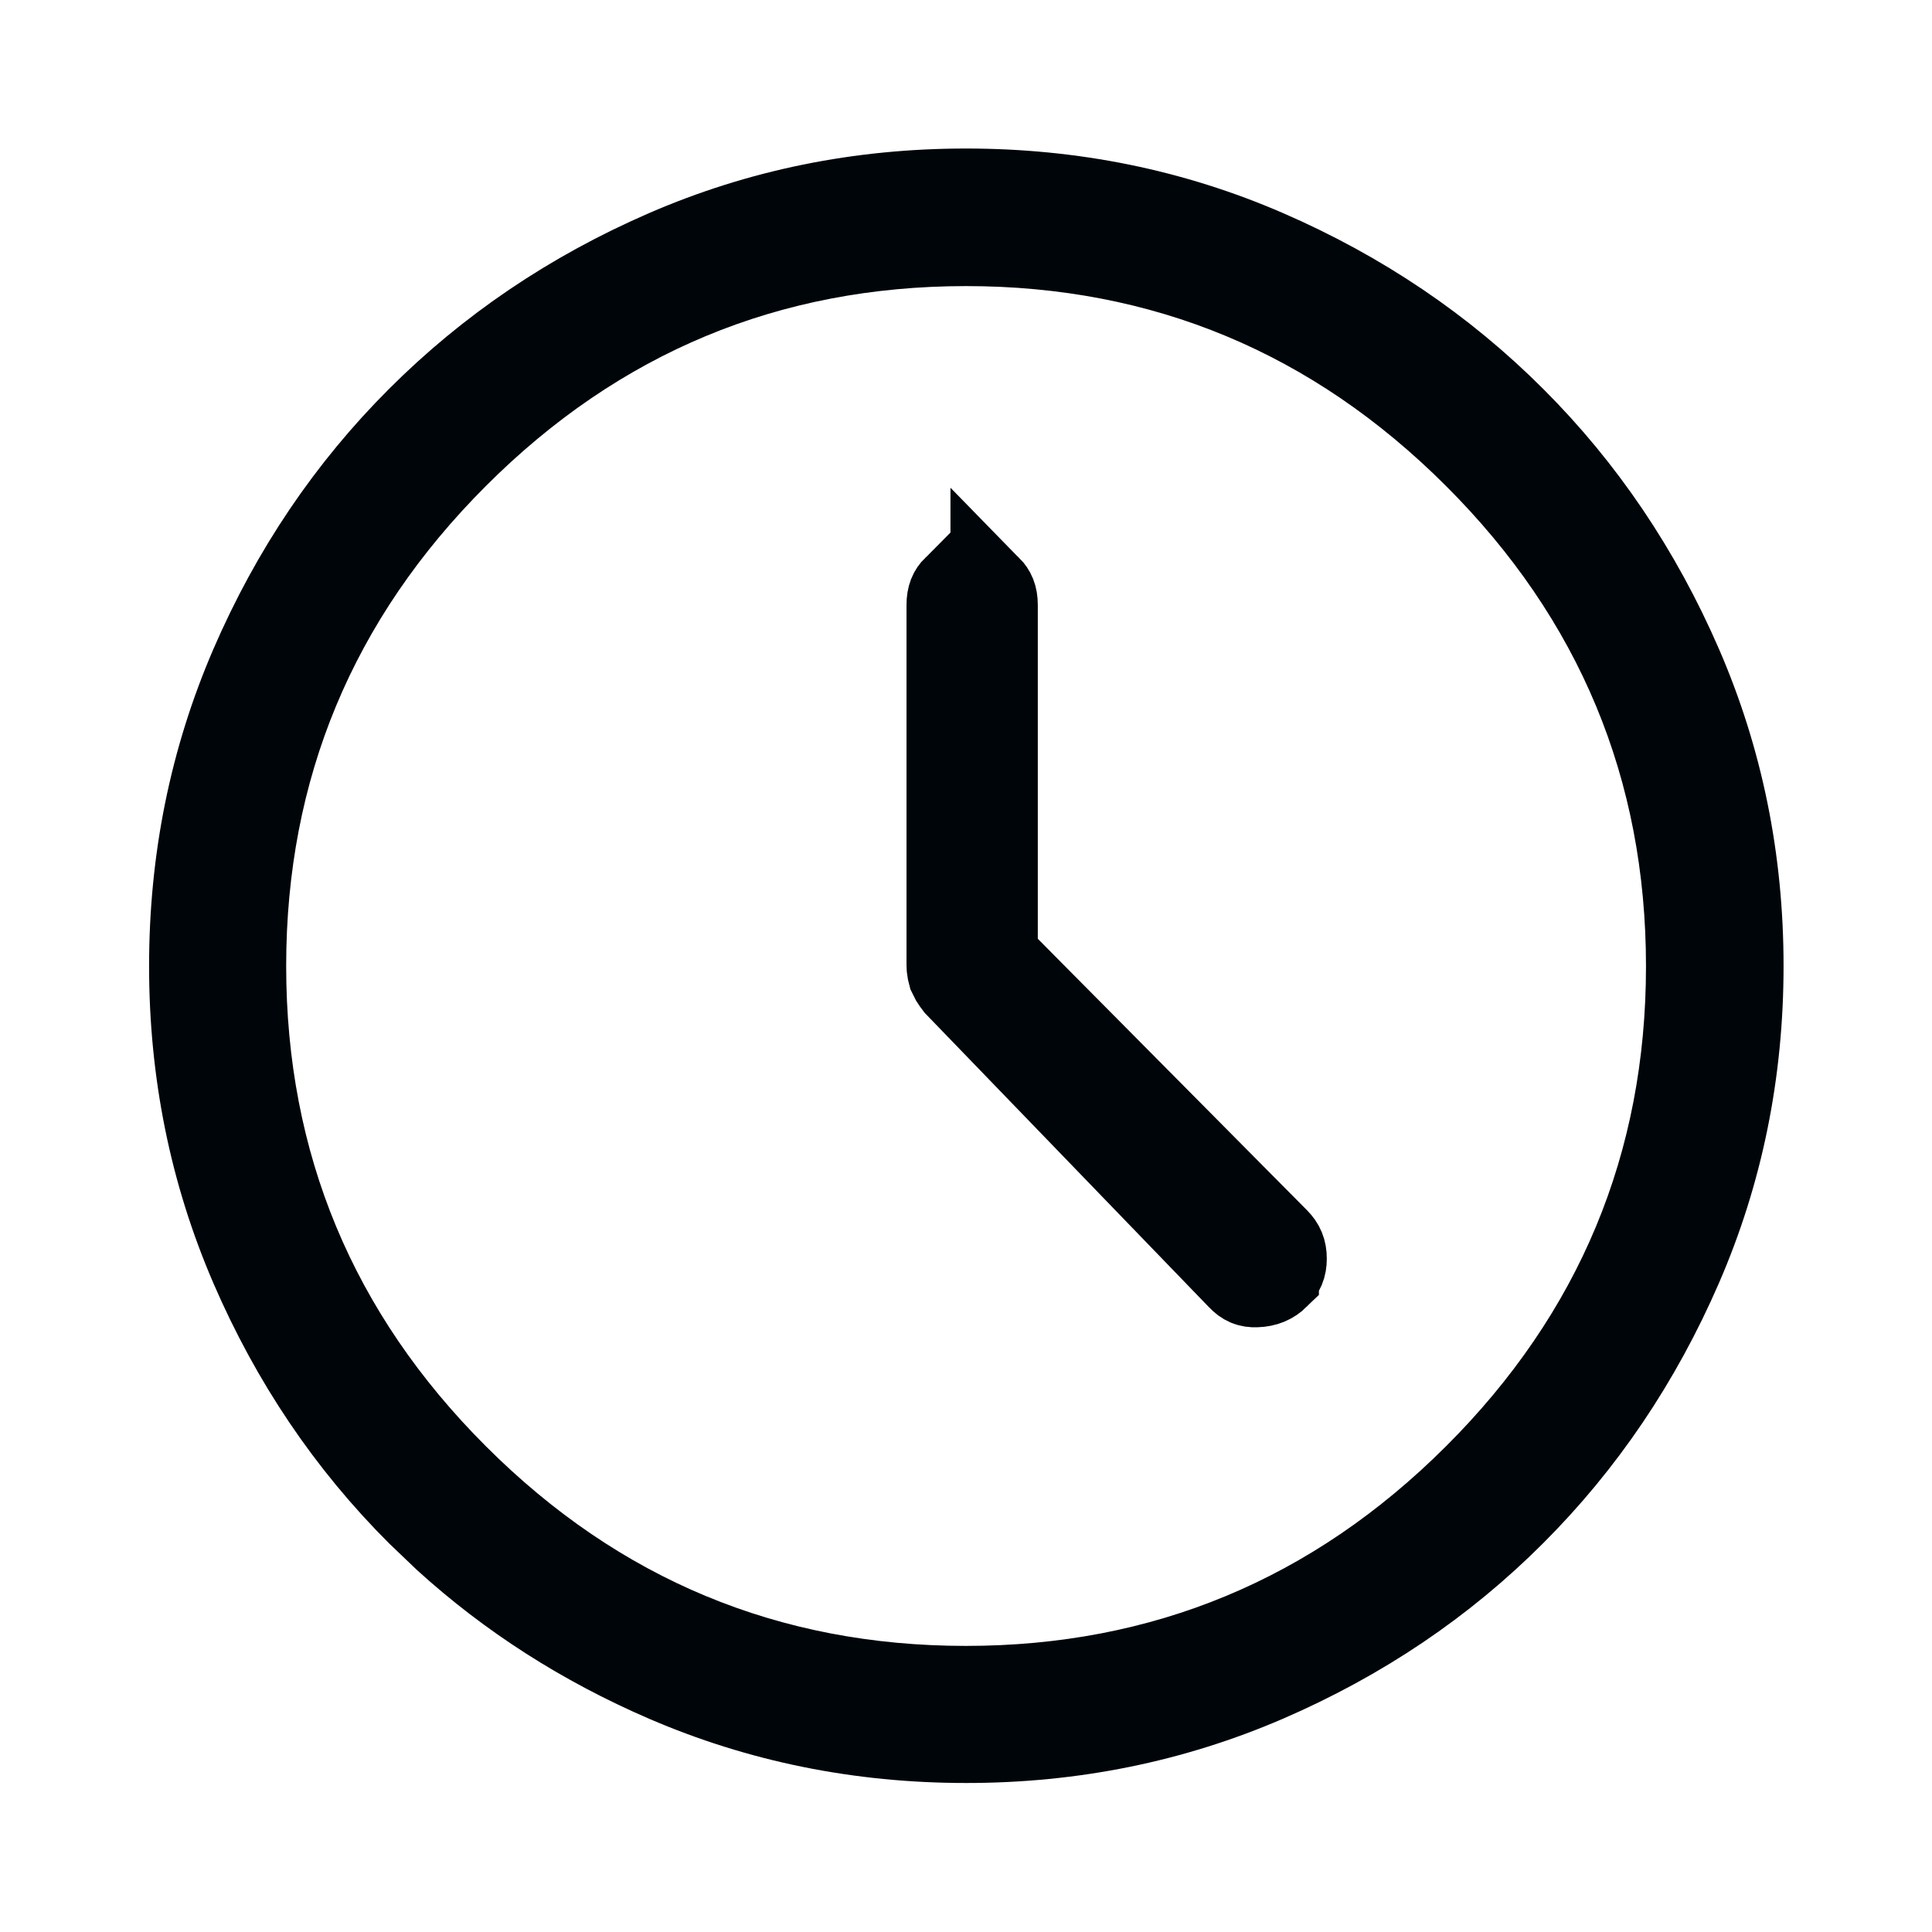
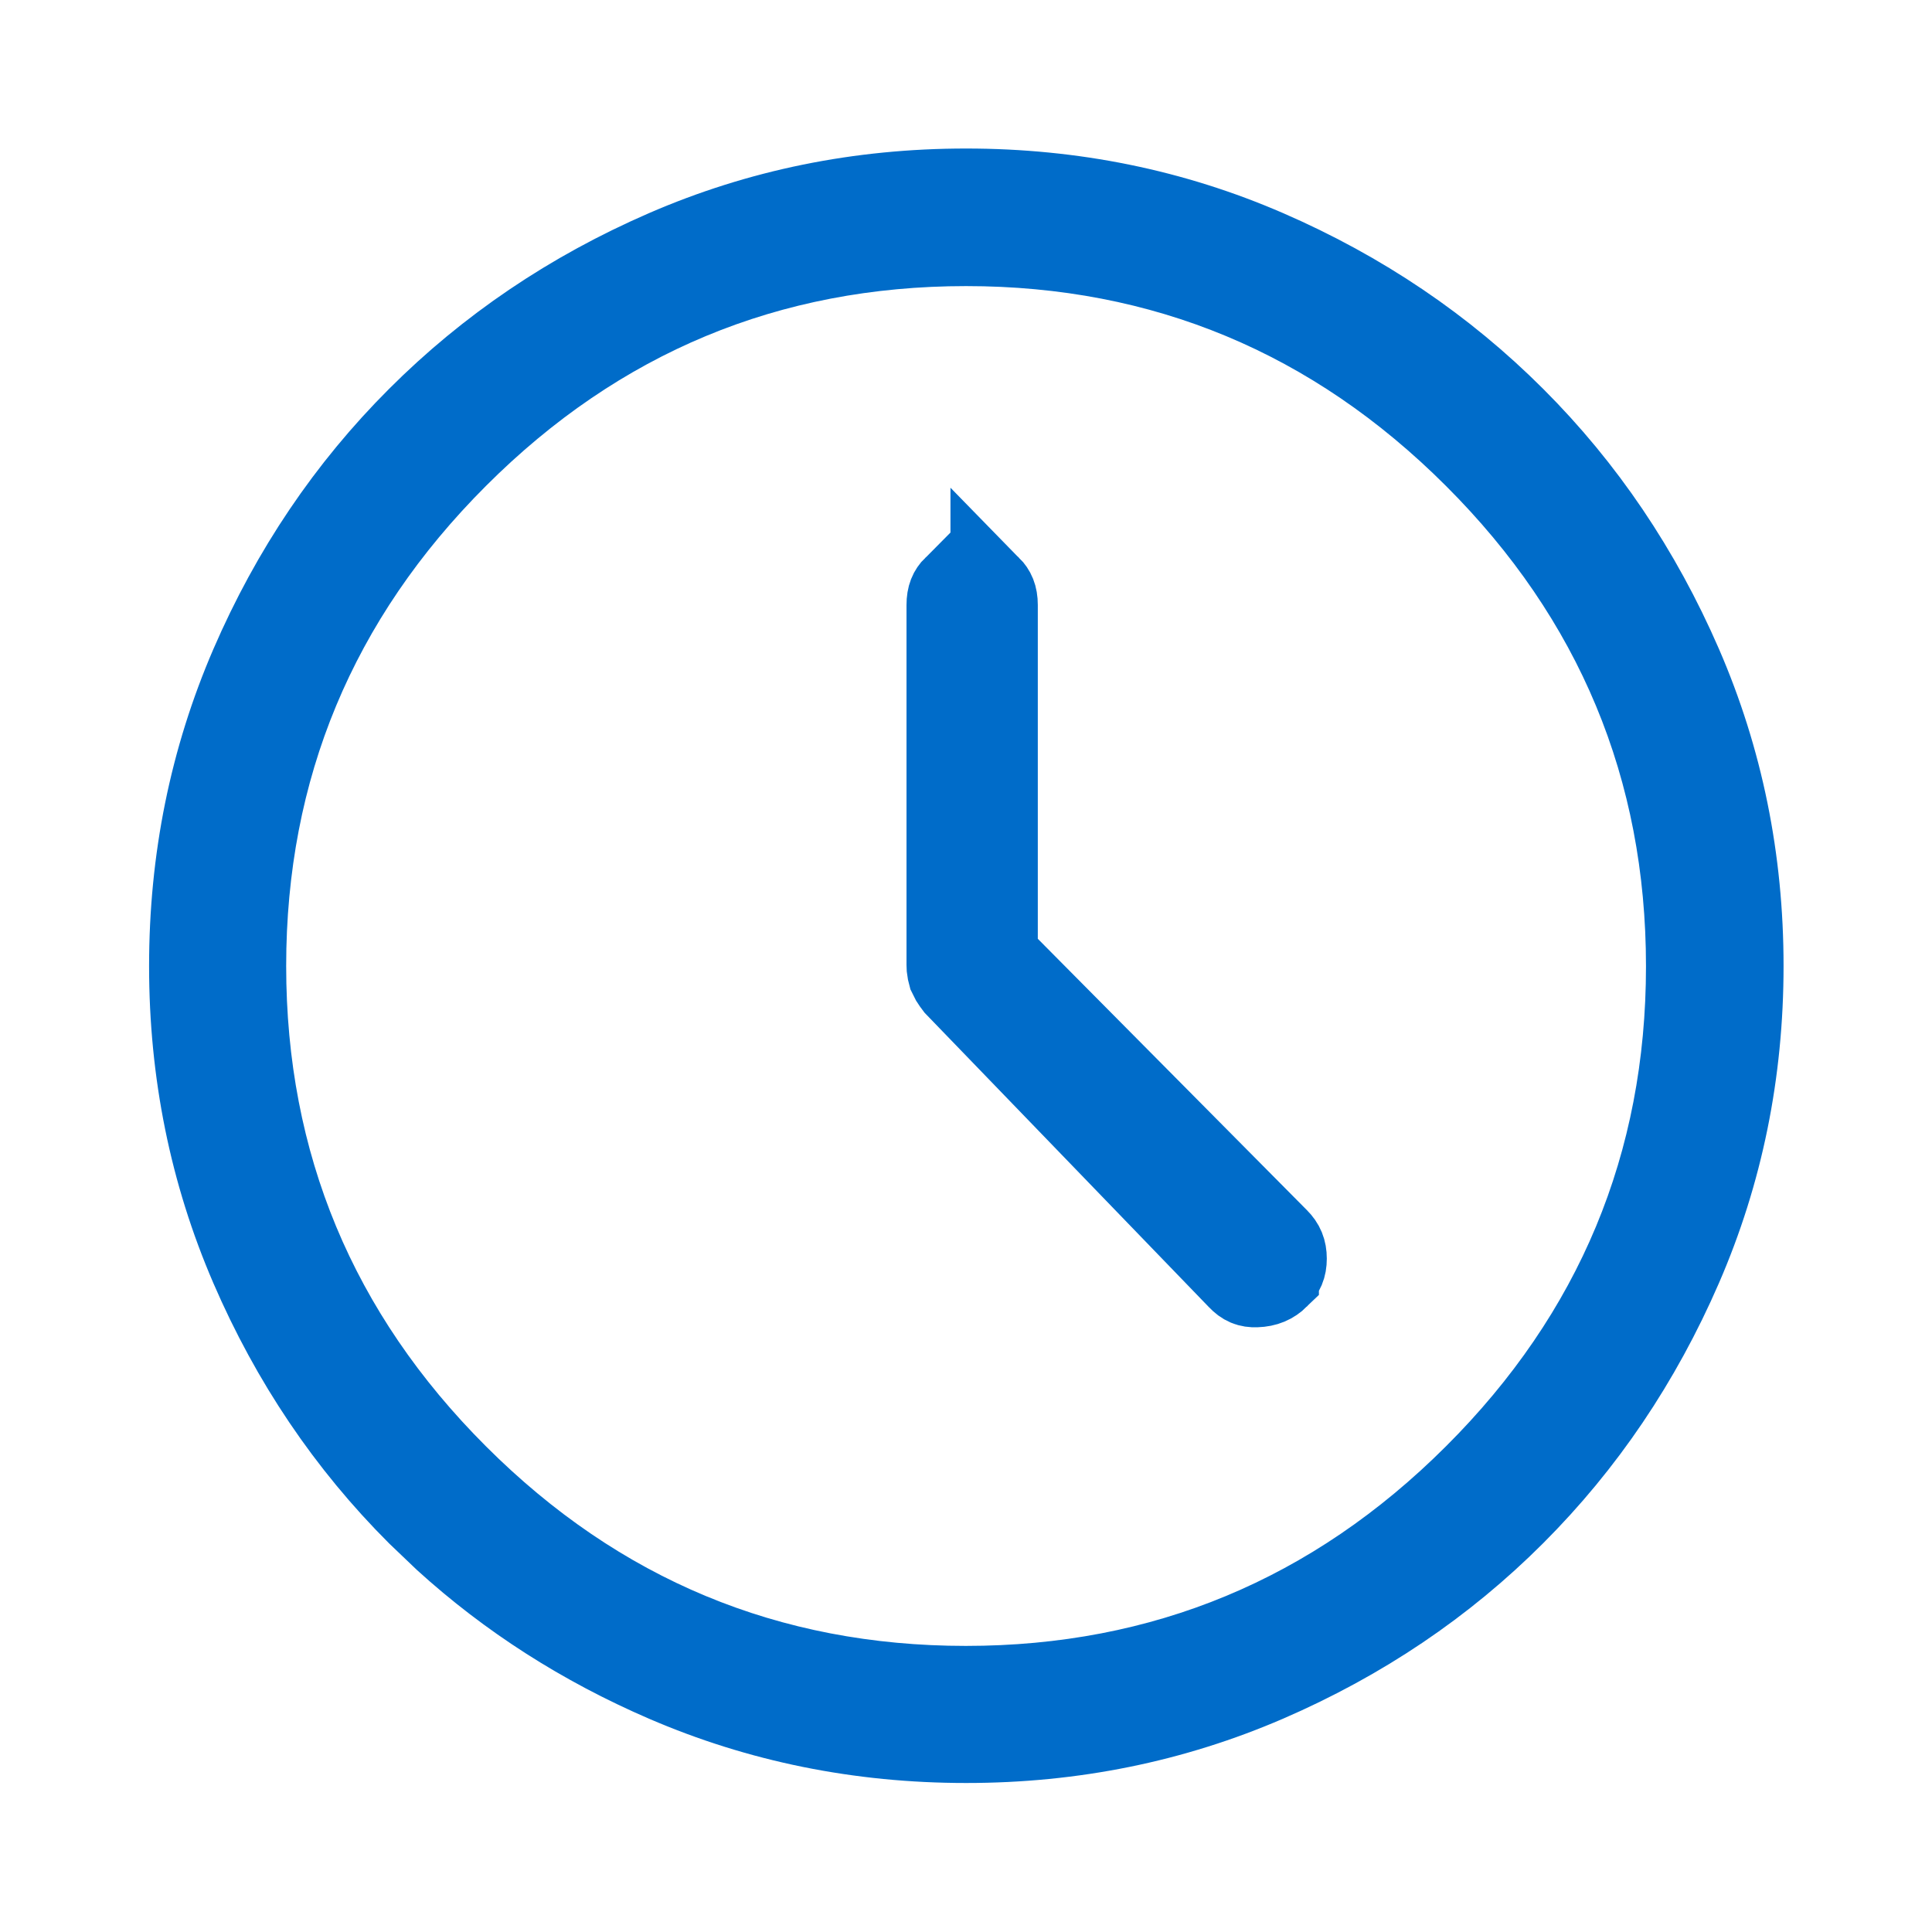
<svg xmlns="http://www.w3.org/2000/svg" width="24" height="24" viewBox="0 0 24 24" fill="none">
-   <path d="M12.001 2.345C13.326 2.345 14.571 2.599 15.74 3.106C16.919 3.618 17.943 4.311 18.817 5.185C19.691 6.058 20.383 7.083 20.895 8.261C21.402 9.43 21.656 10.675 21.656 12C21.656 13.325 21.402 14.57 20.895 15.739C20.383 16.918 19.691 17.942 18.817 18.816C17.944 19.69 16.919 20.381 15.741 20.891C14.572 21.396 13.327 21.649 12.002 21.649C10.677 21.649 9.431 21.396 8.262 20.892C7.231 20.447 6.318 19.862 5.52 19.137L5.185 18.817C4.309 17.942 3.618 16.918 3.109 15.74C2.605 14.571 2.352 13.326 2.352 12.001C2.352 10.676 2.605 9.431 3.11 8.261C3.62 7.082 4.312 6.058 5.186 5.185C6.06 4.311 7.083 3.618 8.262 3.106C9.431 2.599 10.676 2.345 12.001 2.345ZM12.001 3.054C9.546 3.054 7.431 3.935 5.684 5.682C3.936 7.429 3.055 9.544 3.055 12C3.055 14.459 3.936 16.575 5.684 18.321C7.431 20.067 9.545 20.946 11.998 20.946C14.451 20.946 16.566 20.067 18.315 18.321C20.065 16.576 20.947 14.46 20.947 12.003C20.947 9.546 20.066 7.43 18.316 5.683C16.567 3.935 14.454 3.054 12.001 3.054ZM12.077 7.199C12.191 7.199 12.254 7.232 12.307 7.284V7.283C12.359 7.336 12.392 7.4 12.392 7.515V11.867L12.537 12.014L15.878 15.383L15.88 15.385C15.951 15.456 15.982 15.53 15.982 15.635C15.982 15.74 15.951 15.809 15.884 15.874V15.875C15.811 15.946 15.727 15.984 15.606 15.988C15.513 15.992 15.448 15.966 15.378 15.891L15.372 15.885L11.865 12.254C11.845 12.228 11.829 12.205 11.815 12.183L11.781 12.115L11.767 12.06C11.763 12.04 11.761 12.016 11.761 11.988V7.515C11.761 7.401 11.792 7.337 11.845 7.284L11.846 7.285C11.899 7.232 11.963 7.199 12.077 7.199Z" fill="#00050A" stroke="#00050A" />
+   <path d="M12.001 2.345C13.326 2.345 14.571 2.599 15.74 3.106C16.919 3.618 17.943 4.311 18.817 5.185C19.691 6.058 20.383 7.083 20.895 8.261C21.402 9.43 21.656 10.675 21.656 12C21.656 13.325 21.402 14.57 20.895 15.739C20.383 16.918 19.691 17.942 18.817 18.816C17.944 19.69 16.919 20.381 15.741 20.891C14.572 21.396 13.327 21.649 12.002 21.649C10.677 21.649 9.431 21.396 8.262 20.892C7.231 20.447 6.318 19.862 5.52 19.137L5.185 18.817C4.309 17.942 3.618 16.918 3.109 15.74C2.605 14.571 2.352 13.326 2.352 12.001C2.352 10.676 2.605 9.431 3.11 8.261C3.62 7.082 4.312 6.058 5.186 5.185C6.06 4.311 7.083 3.618 8.262 3.106C9.431 2.599 10.676 2.345 12.001 2.345ZM12.001 3.054C9.546 3.054 7.431 3.935 5.684 5.682C3.936 7.429 3.055 9.544 3.055 12C3.055 14.459 3.936 16.575 5.684 18.321C7.431 20.067 9.545 20.946 11.998 20.946C14.451 20.946 16.566 20.067 18.315 18.321C20.065 16.576 20.947 14.46 20.947 12.003C20.947 9.546 20.066 7.43 18.316 5.683C16.567 3.935 14.454 3.054 12.001 3.054ZM12.077 7.199C12.191 7.199 12.254 7.232 12.307 7.284V7.283C12.359 7.336 12.392 7.4 12.392 7.515V11.867L12.537 12.014L15.878 15.383L15.88 15.385C15.951 15.456 15.982 15.53 15.982 15.635C15.982 15.74 15.951 15.809 15.884 15.874V15.875C15.811 15.946 15.727 15.984 15.606 15.988C15.513 15.992 15.448 15.966 15.378 15.891L15.372 15.885L11.865 12.254C11.845 12.228 11.829 12.205 11.815 12.183L11.781 12.115L11.767 12.06C11.763 12.04 11.761 12.016 11.761 11.988V7.515C11.761 7.401 11.792 7.337 11.845 7.284L11.846 7.285C11.899 7.232 11.963 7.199 12.077 7.199Z" fill="#006CC9" stroke="#006CC9" />
</svg>
